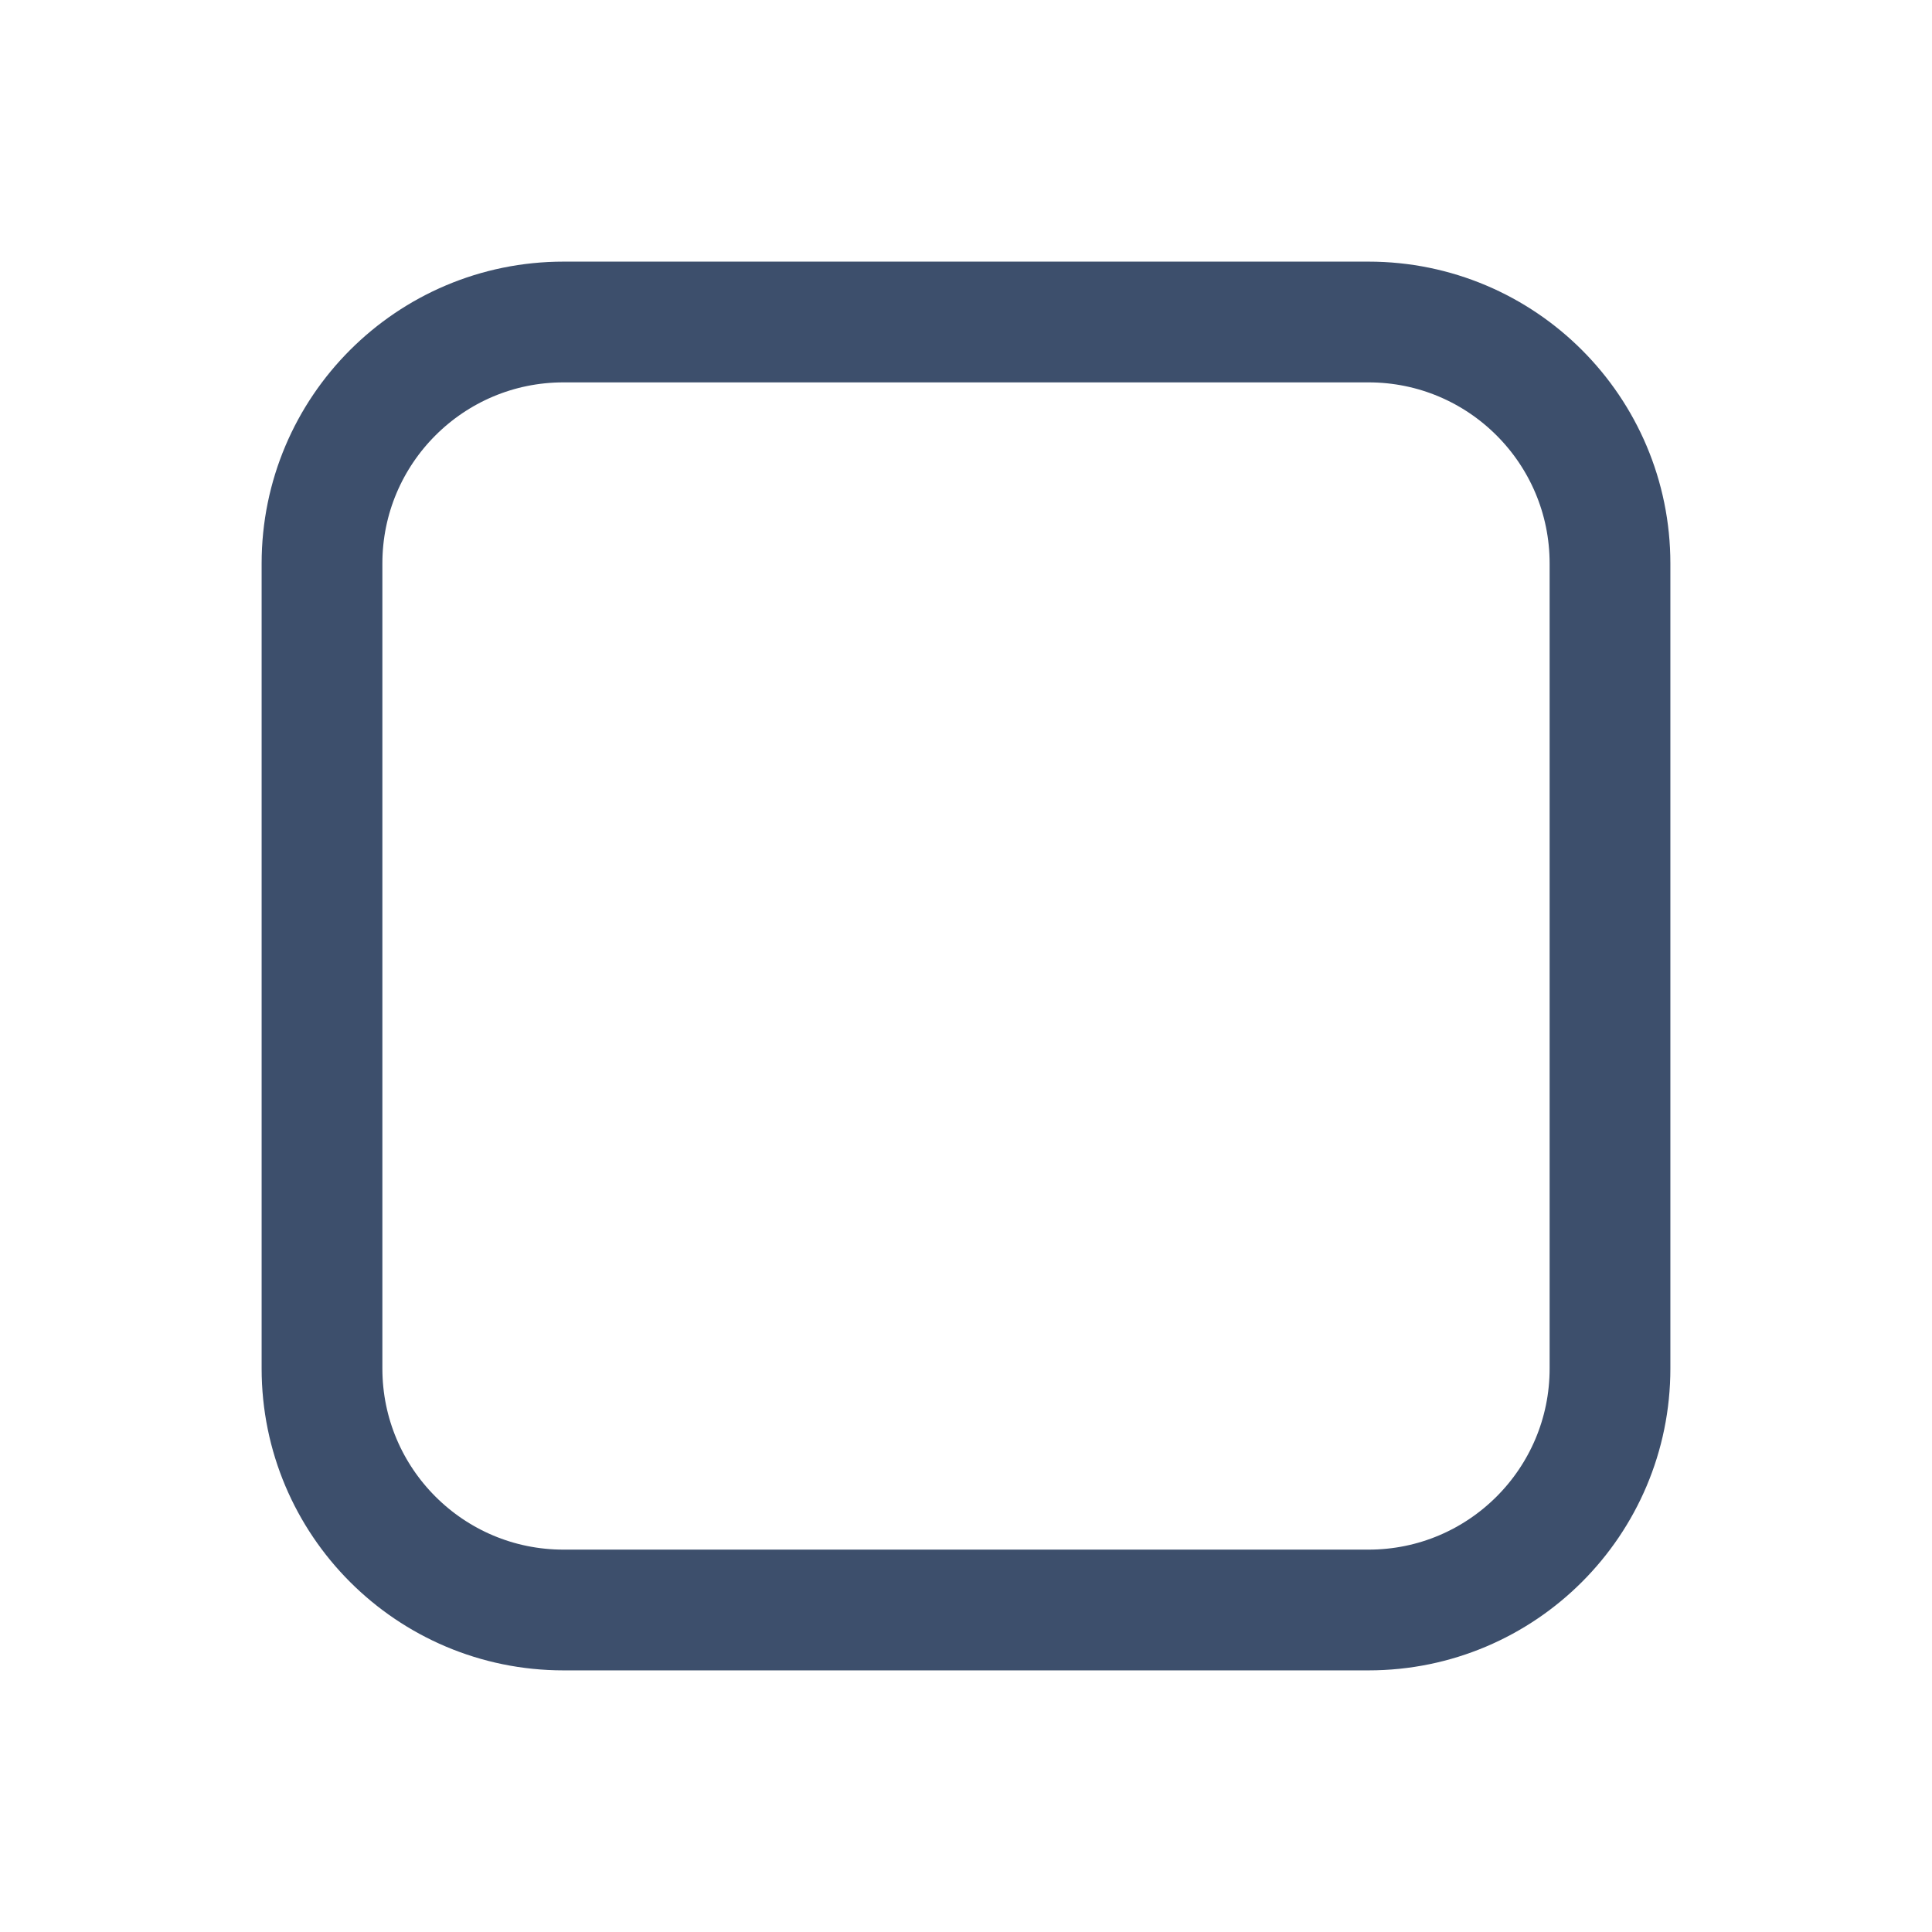
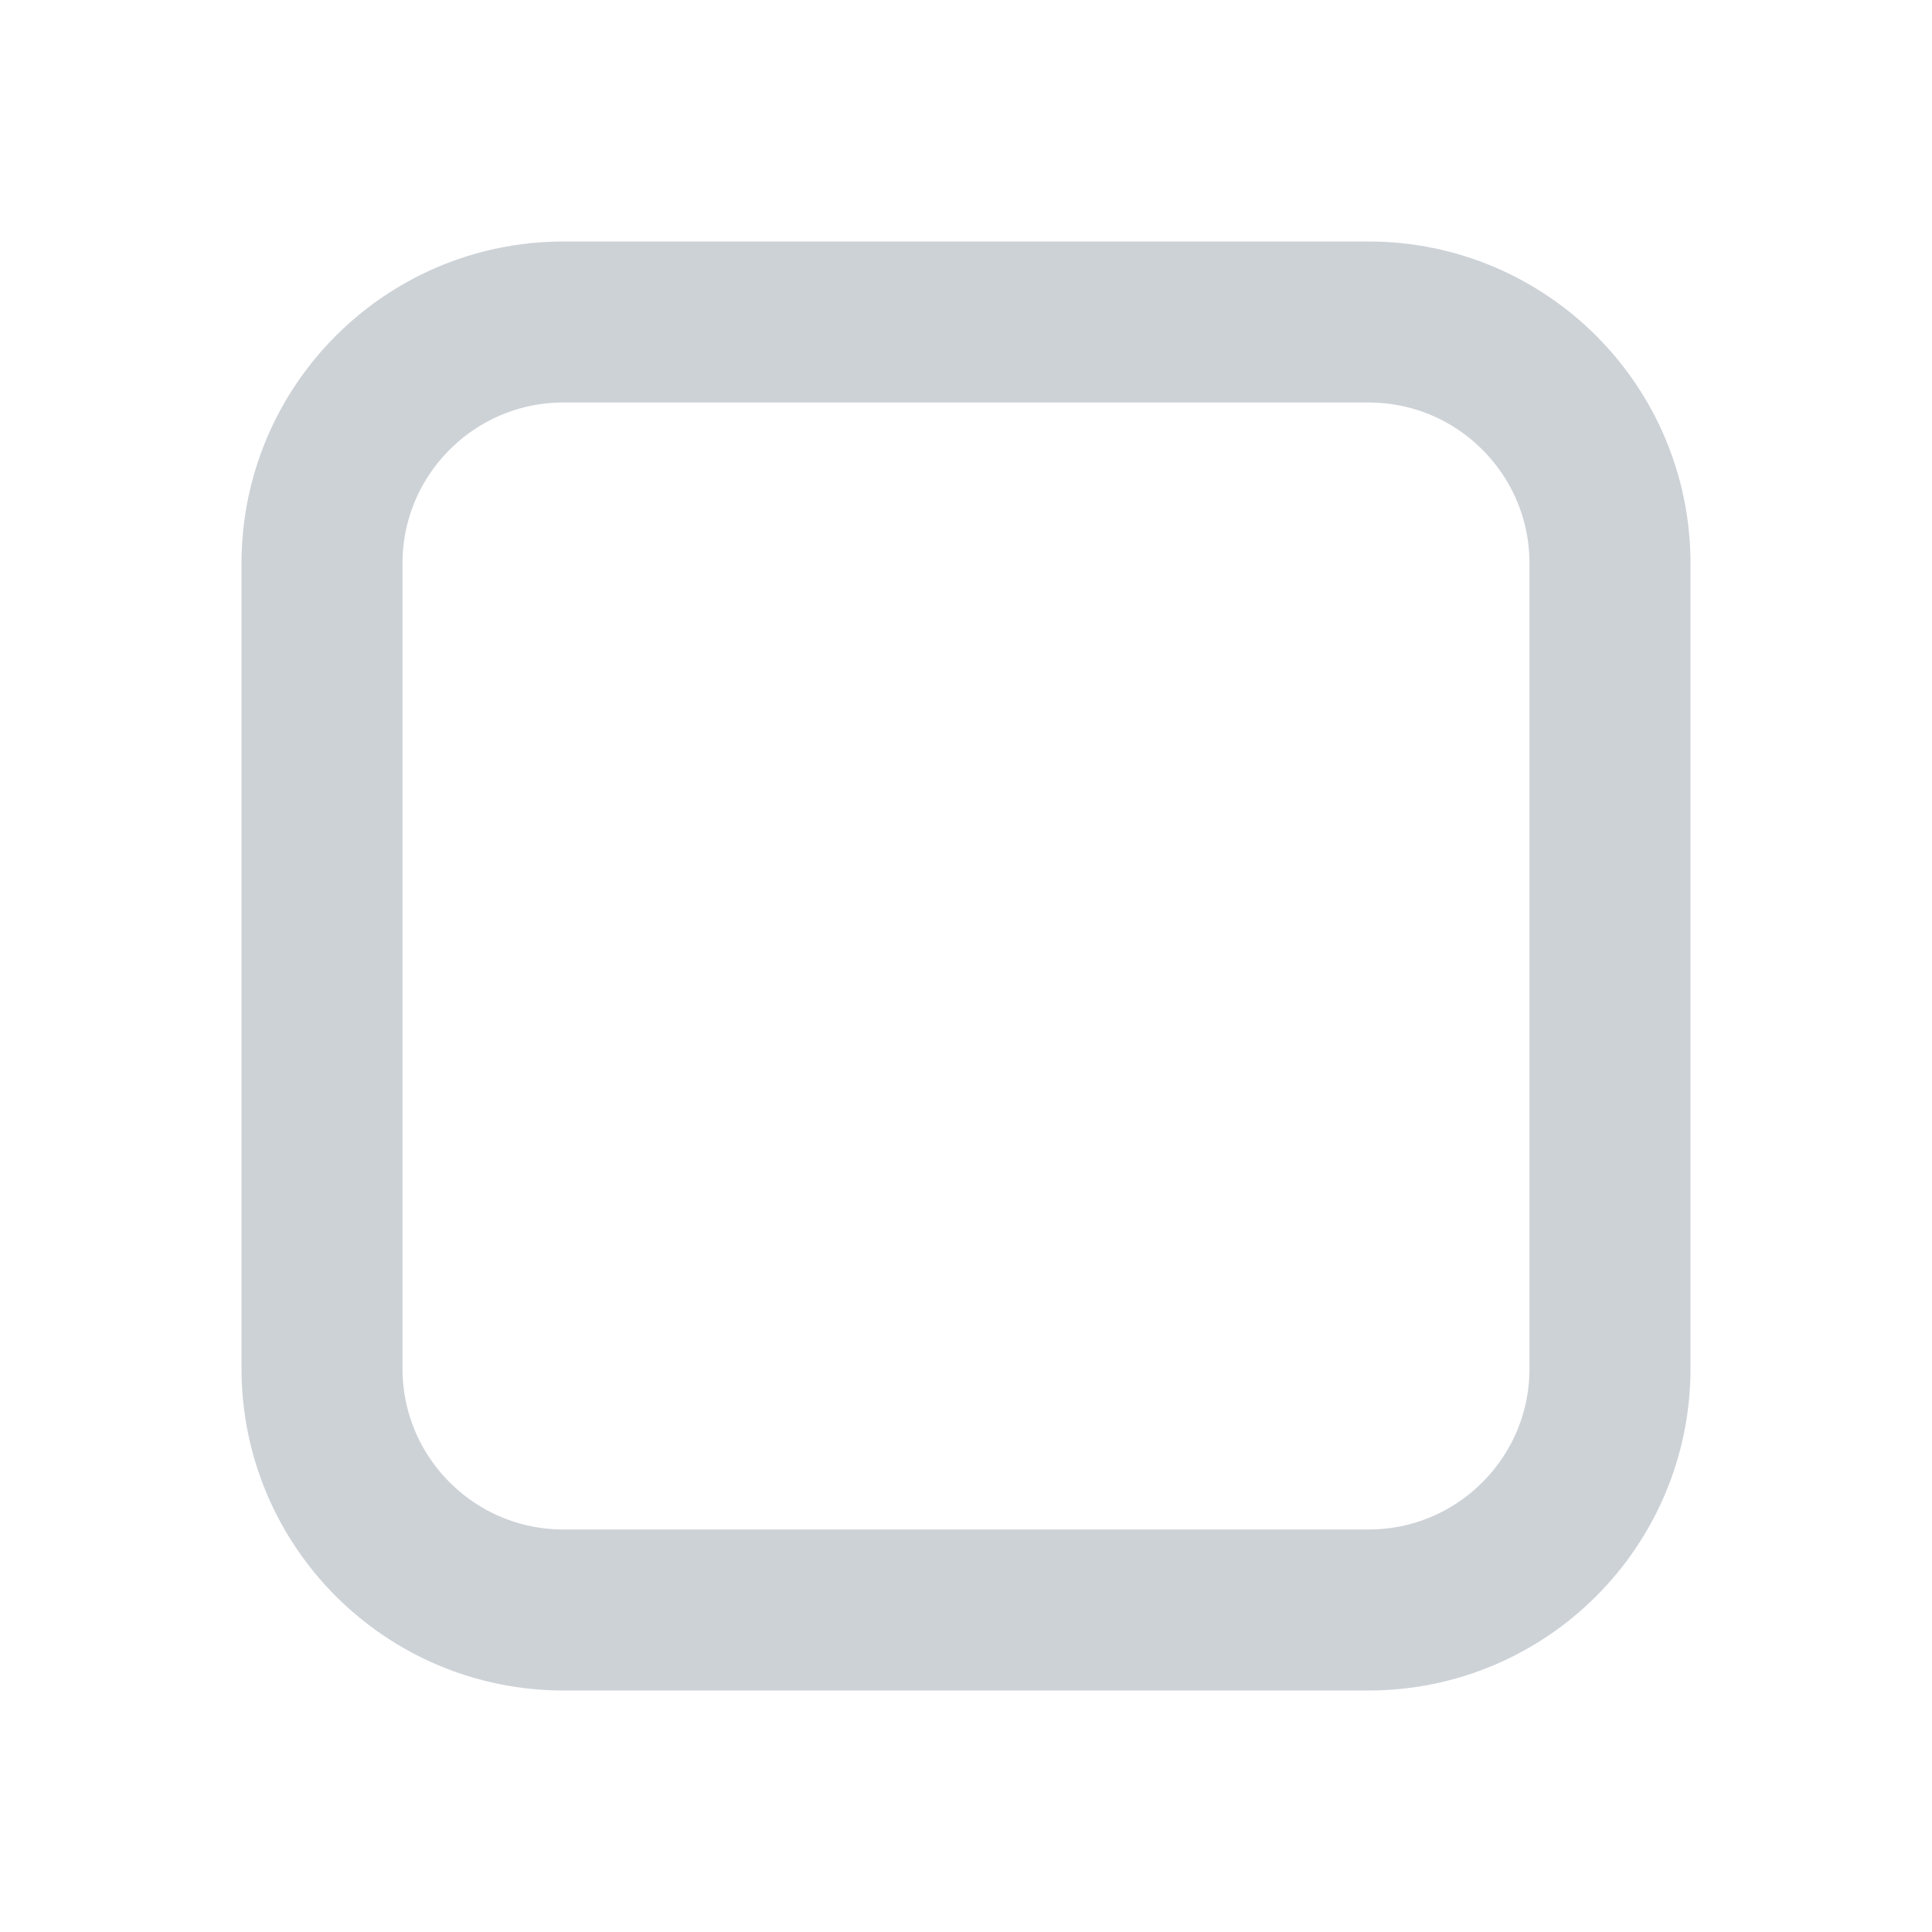
- <svg xmlns="http://www.w3.org/2000/svg" viewBox="0 0 24 24">
-   <defs>
-     <style>.a,.b{fill:none;}.a{stroke:#3d4f6c;stroke-linecap:round;stroke-linejoin:round;stroke-width:1.5px;}</style>
-   </defs>
-   <g transform="translate(-271.5 -608.5)">
-     <rect class="a" width="16" height="16" rx="3" transform="translate(275.5 612.5)" />
-   </g>
+ <svg xmlns="http://www.w3.org/2000/svg" width="24" height="24" viewBox="0 0 24 24" fill="none">
+   <path d="M17 4H7C5.343 4 4 5.343 4 7V17C4 18.657 5.343 20 7 20H17C18.657 20 20 18.657 20 17V7C20 5.343 18.657 4 17 4Z" stroke="#081E39" stroke-opacity="0.2" stroke-width="2" stroke-linecap="round" stroke-linejoin="round" />
</svg>
